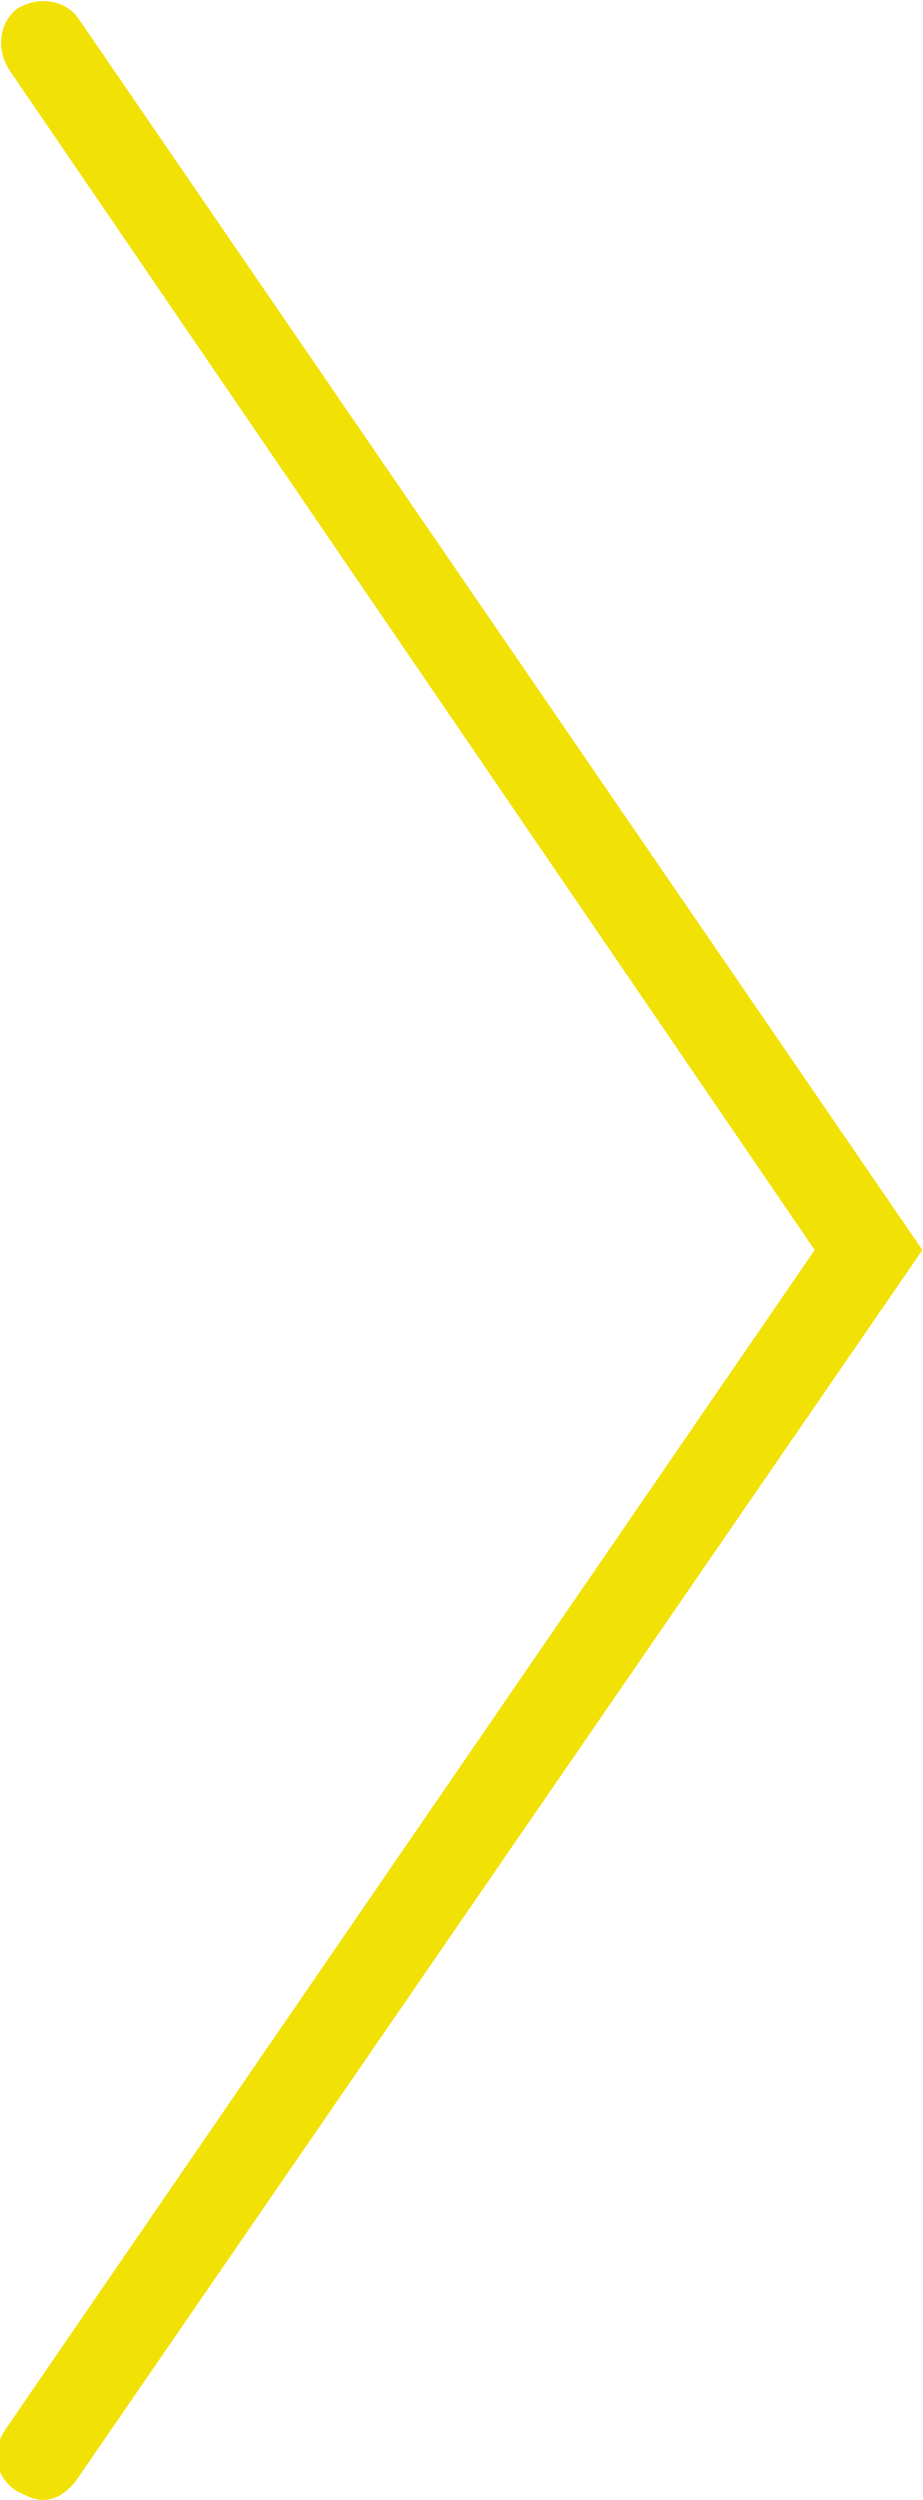
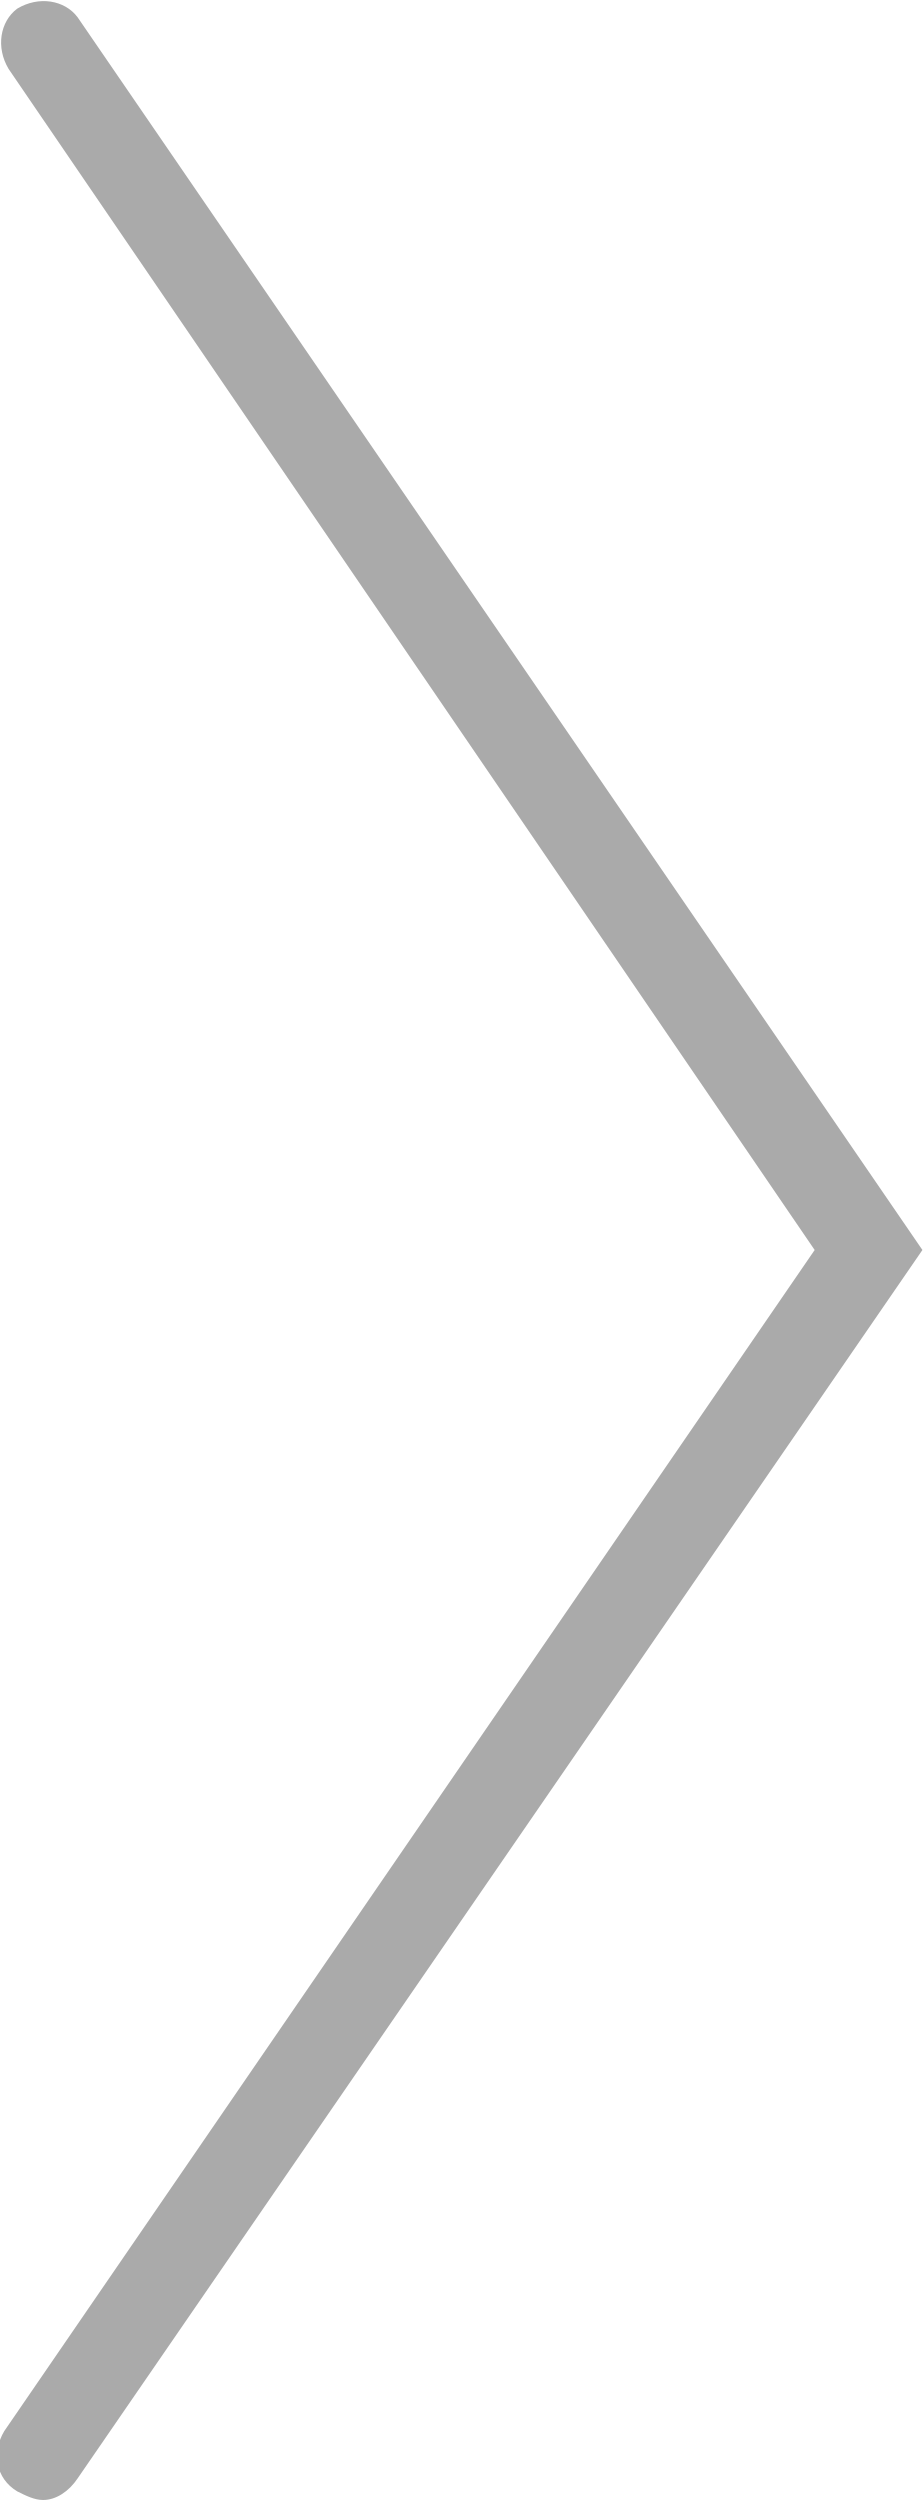
<svg xmlns="http://www.w3.org/2000/svg" version="1.1" id="Layer_1" x="0px" y="0px" viewBox="0 0 21.4 58" enable-background="new 0 0 21.4 58" xml:space="preserve">
  <g>
-     <path fill="#F2E105" d="M1,58c-0.2,0-0.4-0.1-0.6-0.2c-0.5-0.3-0.6-0.9-0.3-1.4L18.9,29L0.2,1.6C-0.1,1.1,0,0.5,0.4,0.2   C0.9-0.1,1.5,0,1.8,0.4L21.4,29L1.8,57.5C1.6,57.8,1.3,58,1,58z" />
+     <path fill="#aaa" d="M1,58c-0.2,0-0.4-0.1-0.6-0.2c-0.5-0.3-0.6-0.9-0.3-1.4L18.9,29L0.2,1.6C-0.1,1.1,0,0.5,0.4,0.2   C0.9-0.1,1.5,0,1.8,0.4L21.4,29L1.8,57.5C1.6,57.8,1.3,58,1,58z" />
  </g>
</svg>
